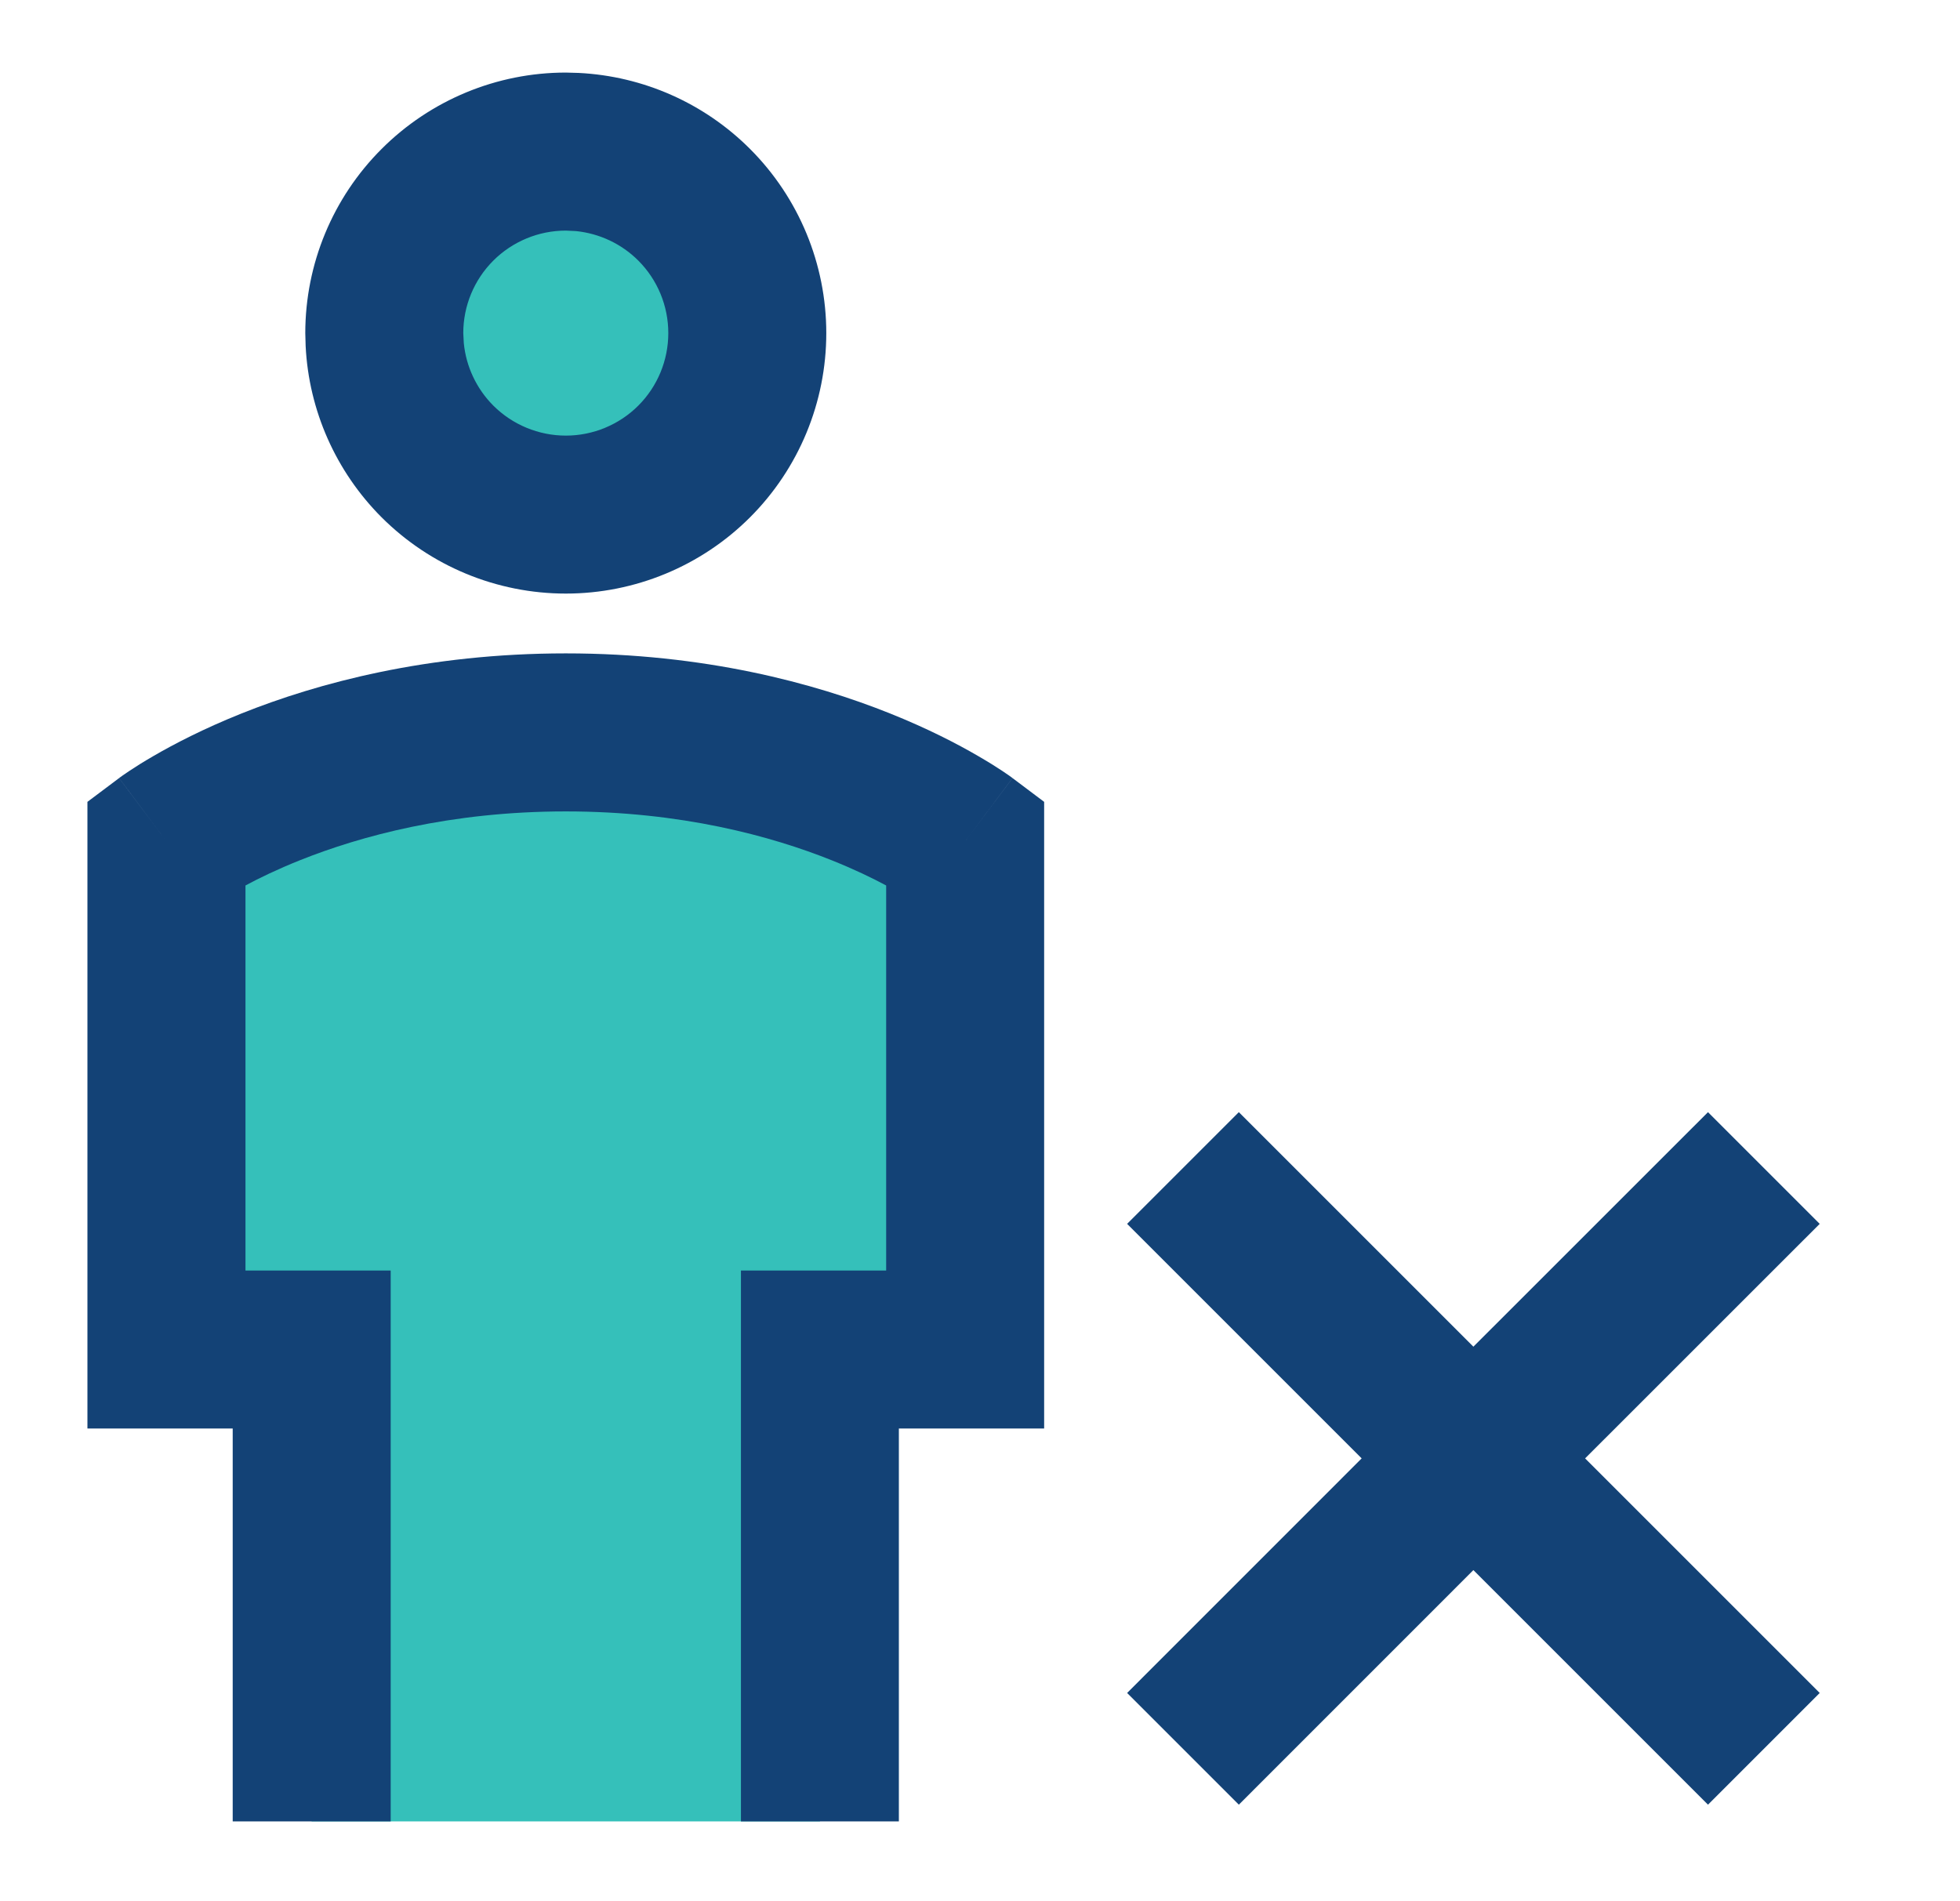
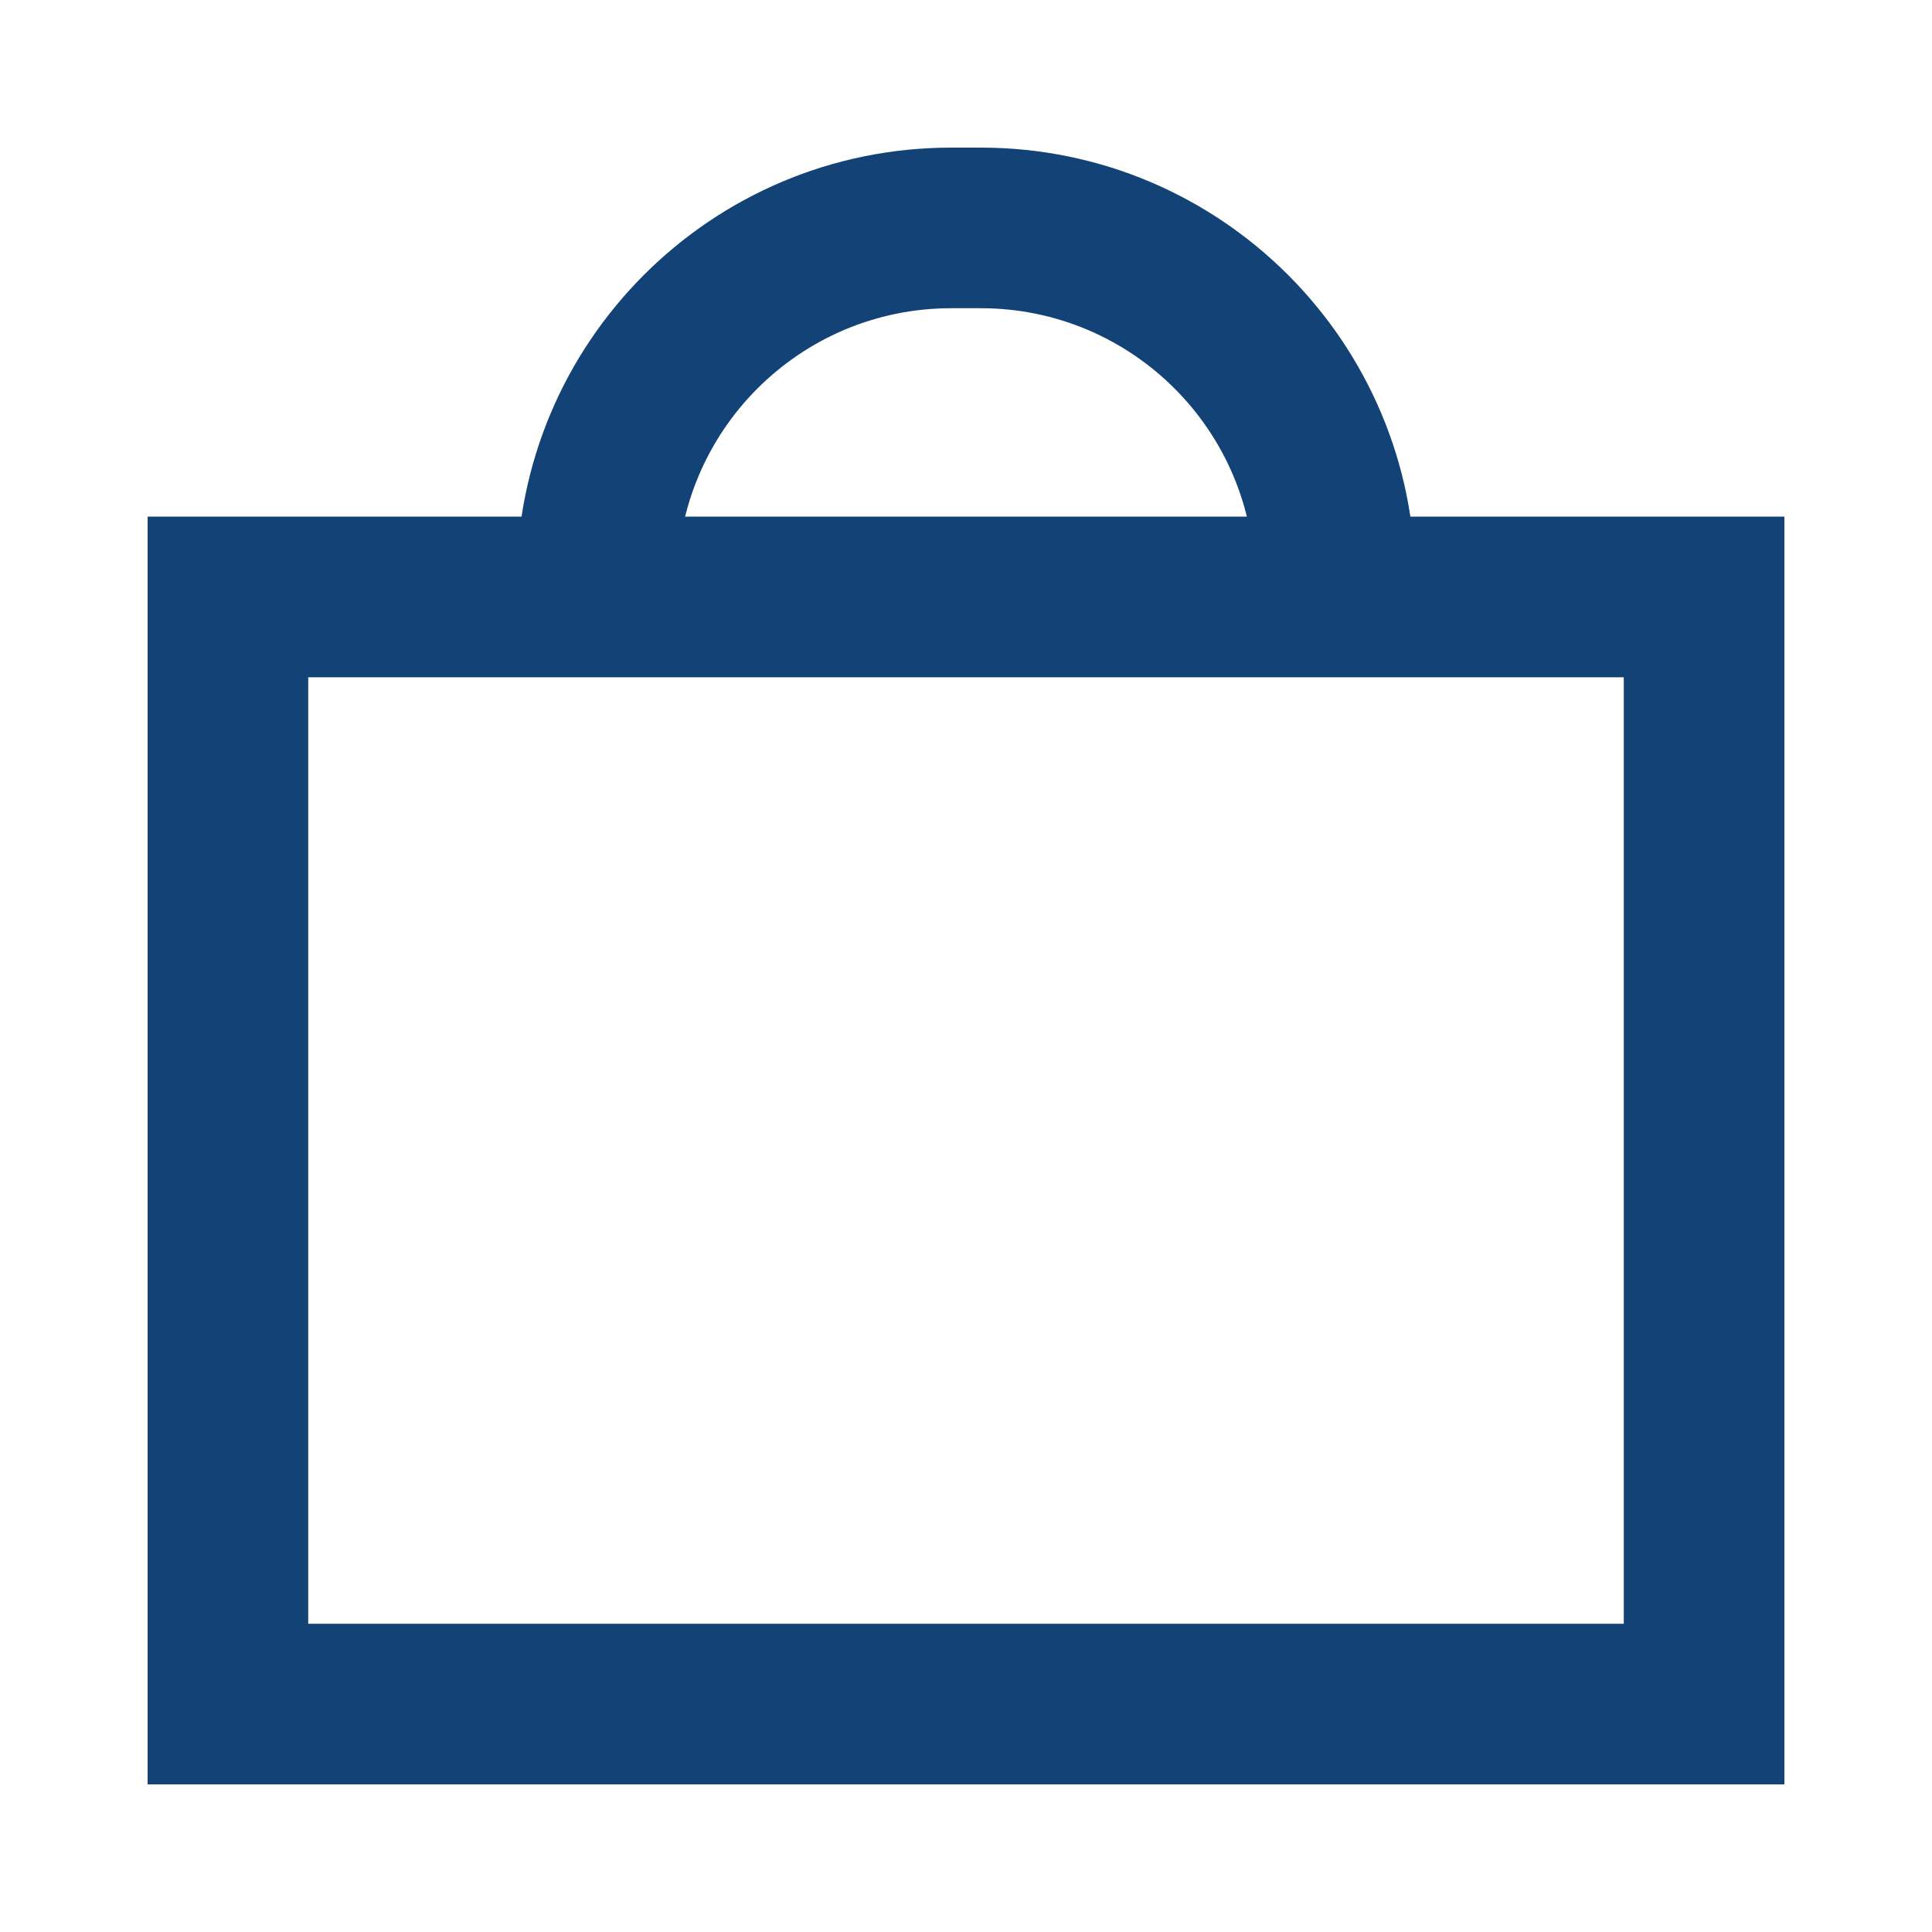
- <svg xmlns="http://www.w3.org/2000/svg" width="33" height="32" viewBox="0 0 33 32" fill="none">
-   <path d="M6.47 5.609C6.47 6.419 6.792 7.197 7.365 7.77C7.938 8.343 8.716 8.665 9.526 8.665C10.337 8.665 11.114 8.343 11.687 7.77C12.261 7.197 12.582 6.419 12.582 5.609C12.582 4.798 12.261 4.021 11.687 3.448C11.114 2.874 10.337 2.552 9.526 2.552C8.716 2.552 7.938 2.874 7.365 3.448C6.792 4.021 6.47 4.798 6.47 5.609Z" fill="#35C0BA" />
-   <path d="M9.526 12.332C5.247 12.332 2.802 14.166 2.802 14.166V22.724H5.247V30.67H13.805V22.724H16.25V14.166C16.25 14.166 13.805 12.332 9.526 12.332Z" fill="#35C0BA" />
-   <path d="M9.526 11.002C11.859 11.002 13.708 11.502 14.987 12.014C15.626 12.27 16.123 12.529 16.468 12.73C16.642 12.831 16.778 12.916 16.875 12.981C16.923 13.013 16.962 13.04 16.991 13.06C17.005 13.07 17.017 13.079 17.027 13.086C17.032 13.09 17.035 13.093 17.039 13.095C17.041 13.096 17.042 13.098 17.044 13.099L17.047 13.102C17.043 13.108 16.986 13.185 16.25 14.166L17.048 13.102L17.58 13.502V24.054H15.134V30.67H12.475V21.394H14.92V14.91C14.685 14.784 14.377 14.635 13.999 14.484C12.986 14.079 11.472 13.663 9.526 13.663C7.58 13.663 6.066 14.079 5.053 14.484C4.675 14.635 4.367 14.784 4.133 14.91V21.394H6.578V30.67H3.918V24.054H1.472V13.502L2.005 13.102L2.802 14.166C2.062 13.179 2.009 13.107 2.006 13.102L2.009 13.099C2.01 13.098 2.012 13.097 2.013 13.095C2.017 13.093 2.021 13.09 2.026 13.086C2.036 13.079 2.048 13.07 2.062 13.06C2.091 13.04 2.13 13.013 2.178 12.981C2.275 12.916 2.411 12.83 2.584 12.73C2.93 12.529 3.427 12.27 4.066 12.014C5.345 11.502 7.194 11.002 9.526 11.002Z" fill="#134276" />
-   <path d="M11.252 5.609C11.252 5.151 11.071 4.712 10.747 4.388C10.464 4.105 10.092 3.931 9.697 3.891L9.527 3.883C9.069 3.883 8.63 4.065 8.306 4.388C7.982 4.712 7.8 5.151 7.8 5.609L7.809 5.779C7.848 6.174 8.023 6.546 8.306 6.83C8.63 7.153 9.069 7.335 9.527 7.335C9.984 7.335 10.424 7.153 10.747 6.83C11.071 6.506 11.252 6.067 11.252 5.609ZM13.912 5.609C13.912 6.772 13.451 7.888 12.628 8.711C11.806 9.533 10.69 9.995 9.527 9.995C8.363 9.995 7.248 9.533 6.425 8.711C5.654 7.939 5.199 6.91 5.146 5.826L5.14 5.609C5.14 4.446 5.602 3.33 6.425 2.508C7.248 1.685 8.363 1.222 9.527 1.222L9.743 1.228C10.828 1.282 11.857 1.736 12.628 2.508C13.45 3.33 13.912 4.446 13.912 5.609Z" fill="#134276" />
-   <path d="M30.638 20.608L26.688 24.557L30.638 28.507L28.757 30.388L24.807 26.438L20.858 30.388L18.977 28.507L22.926 24.557L18.977 20.608L20.858 18.727L24.807 22.676L28.757 18.727L30.638 20.608Z" fill="#134276" />
+ <svg xmlns="http://www.w3.org/2000/svg" width="32" height="32" viewBox="0 0 32 32" fill="none">
+   <path d="M20.783 9.643C20.783 7.137 18.751 5.105 16.245 5.105H15.755C13.249 5.105 11.217 7.137 11.217 9.643V9.887H8.557V9.643C8.557 5.668 11.78 2.445 15.755 2.445H16.245C20.22 2.445 23.442 5.668 23.442 9.643V9.887H20.783V9.643Z" fill="#134276" />
+   <path d="M29.555 8.557V29.555H2.445V8.557H29.555ZM5.105 26.895H26.895V11.218H5.105V26.895Z" fill="#134276" />
</svg>
